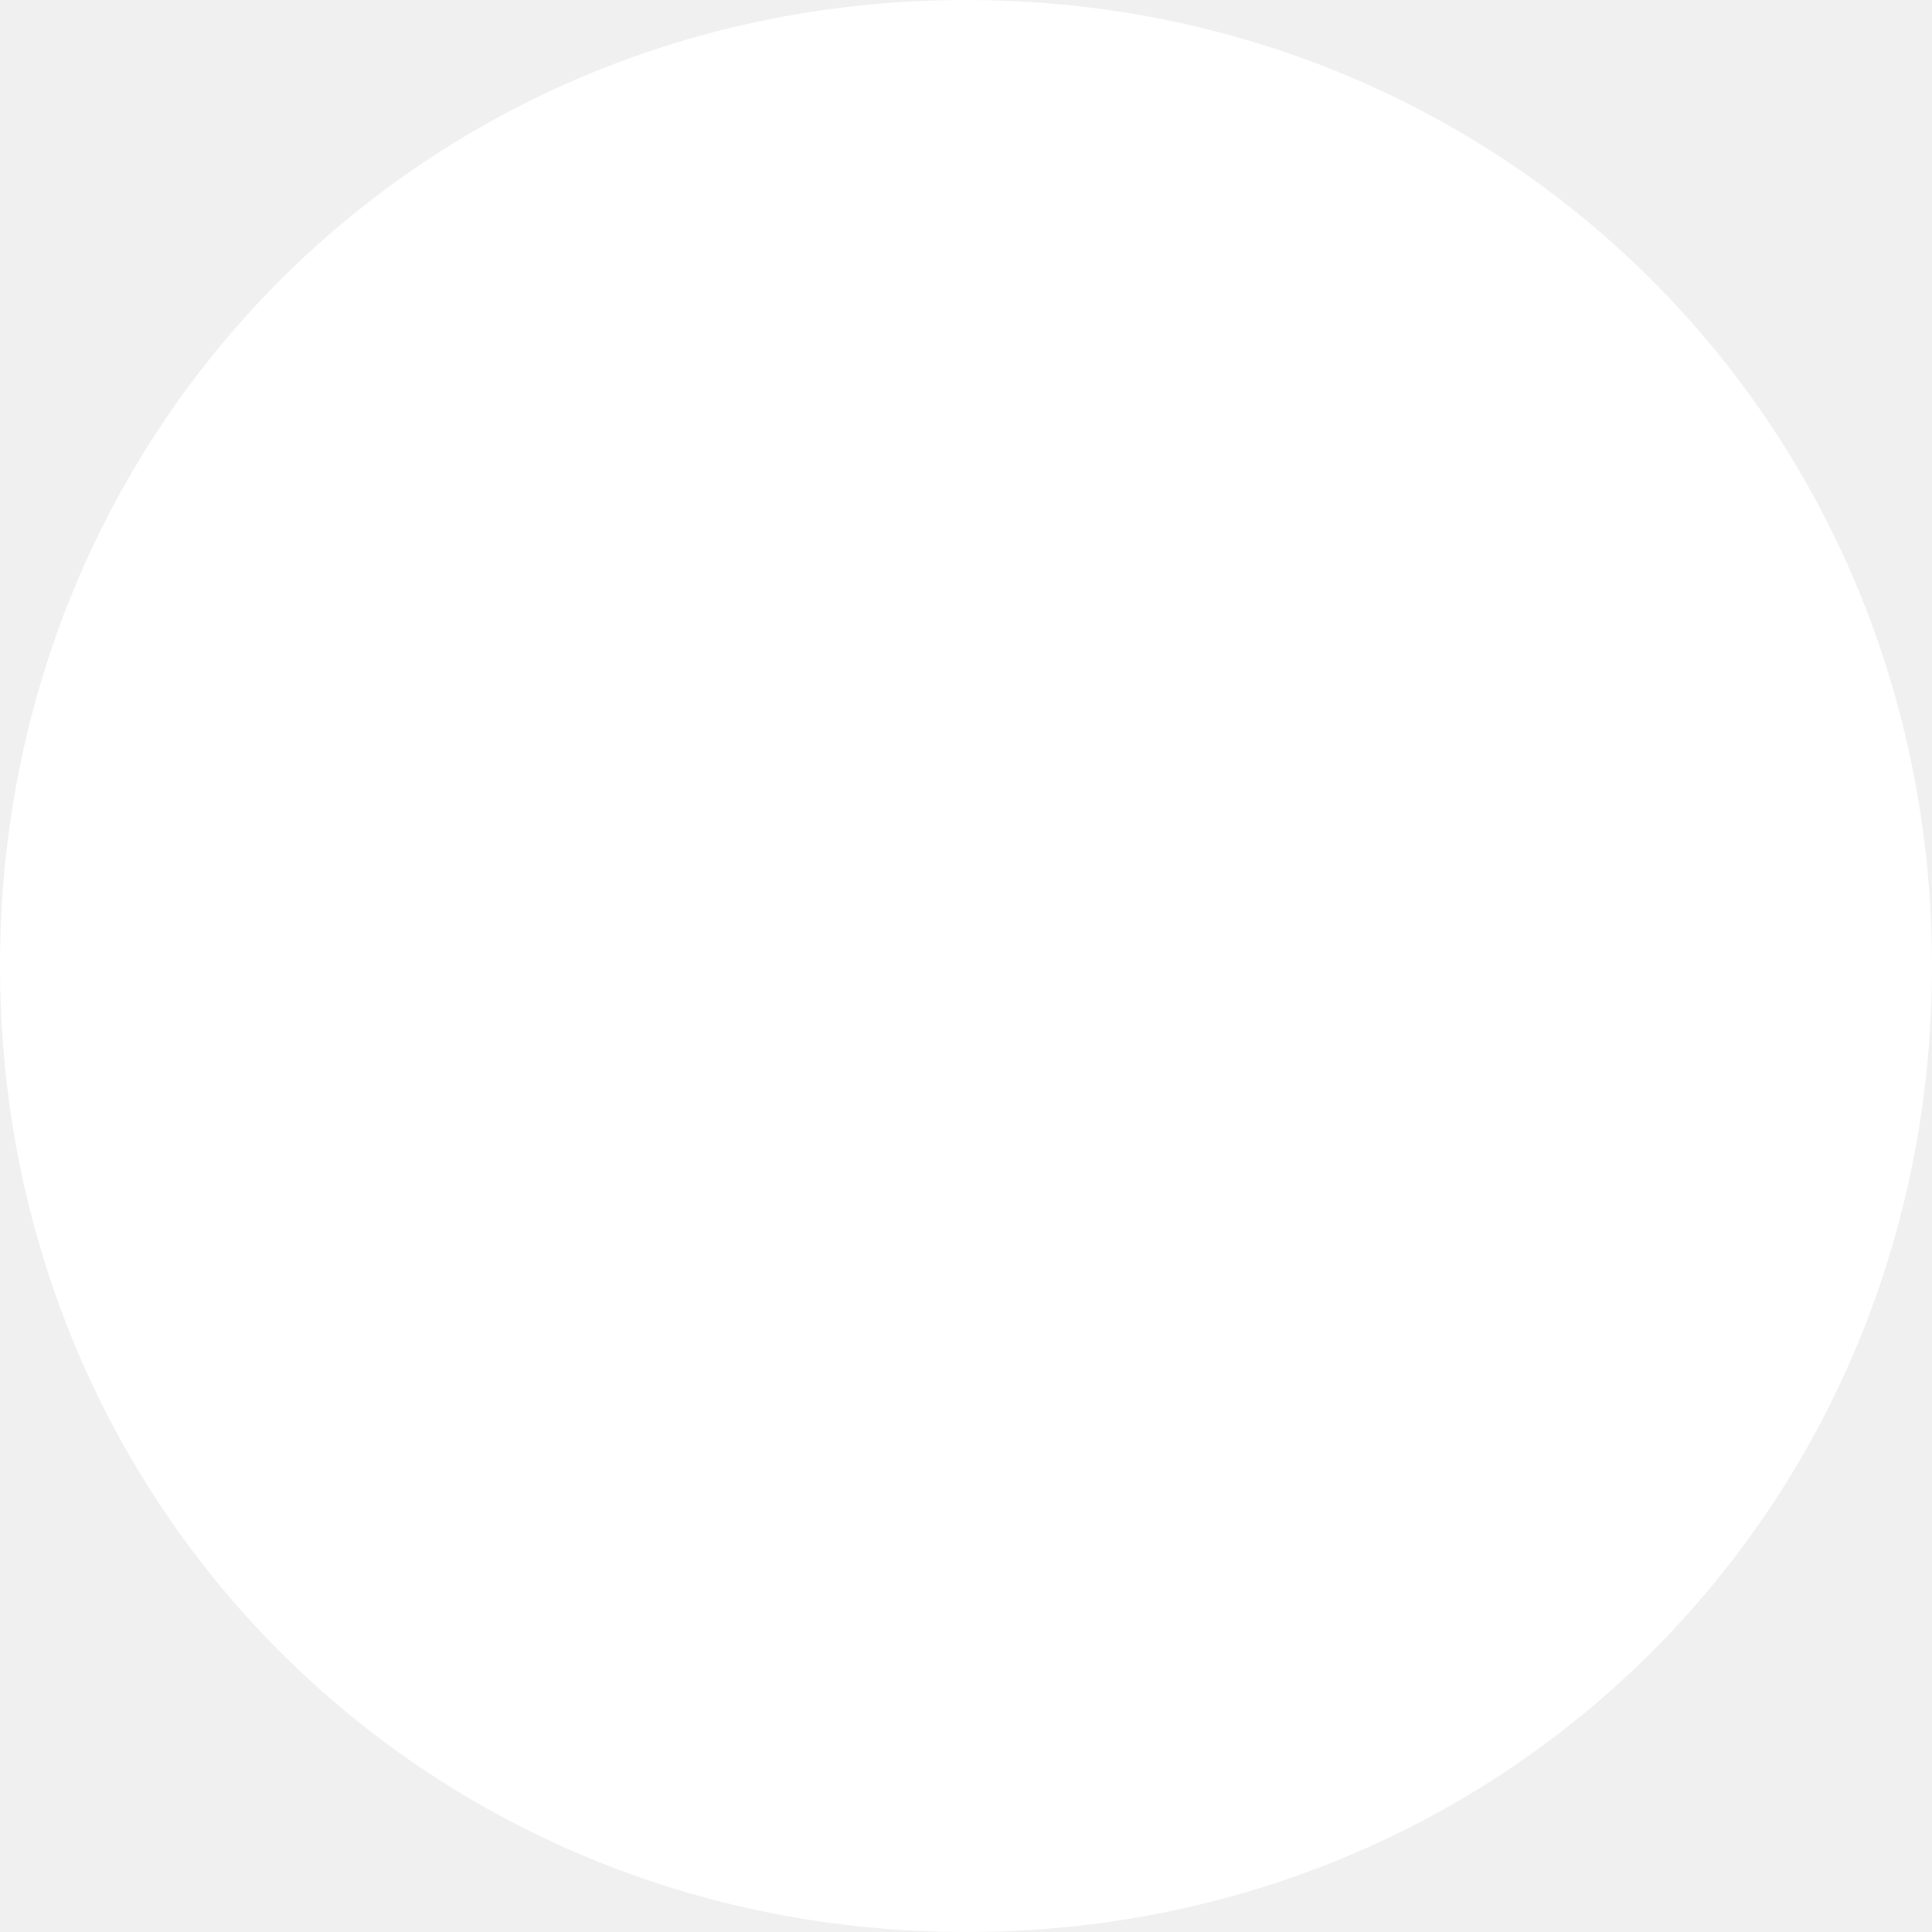
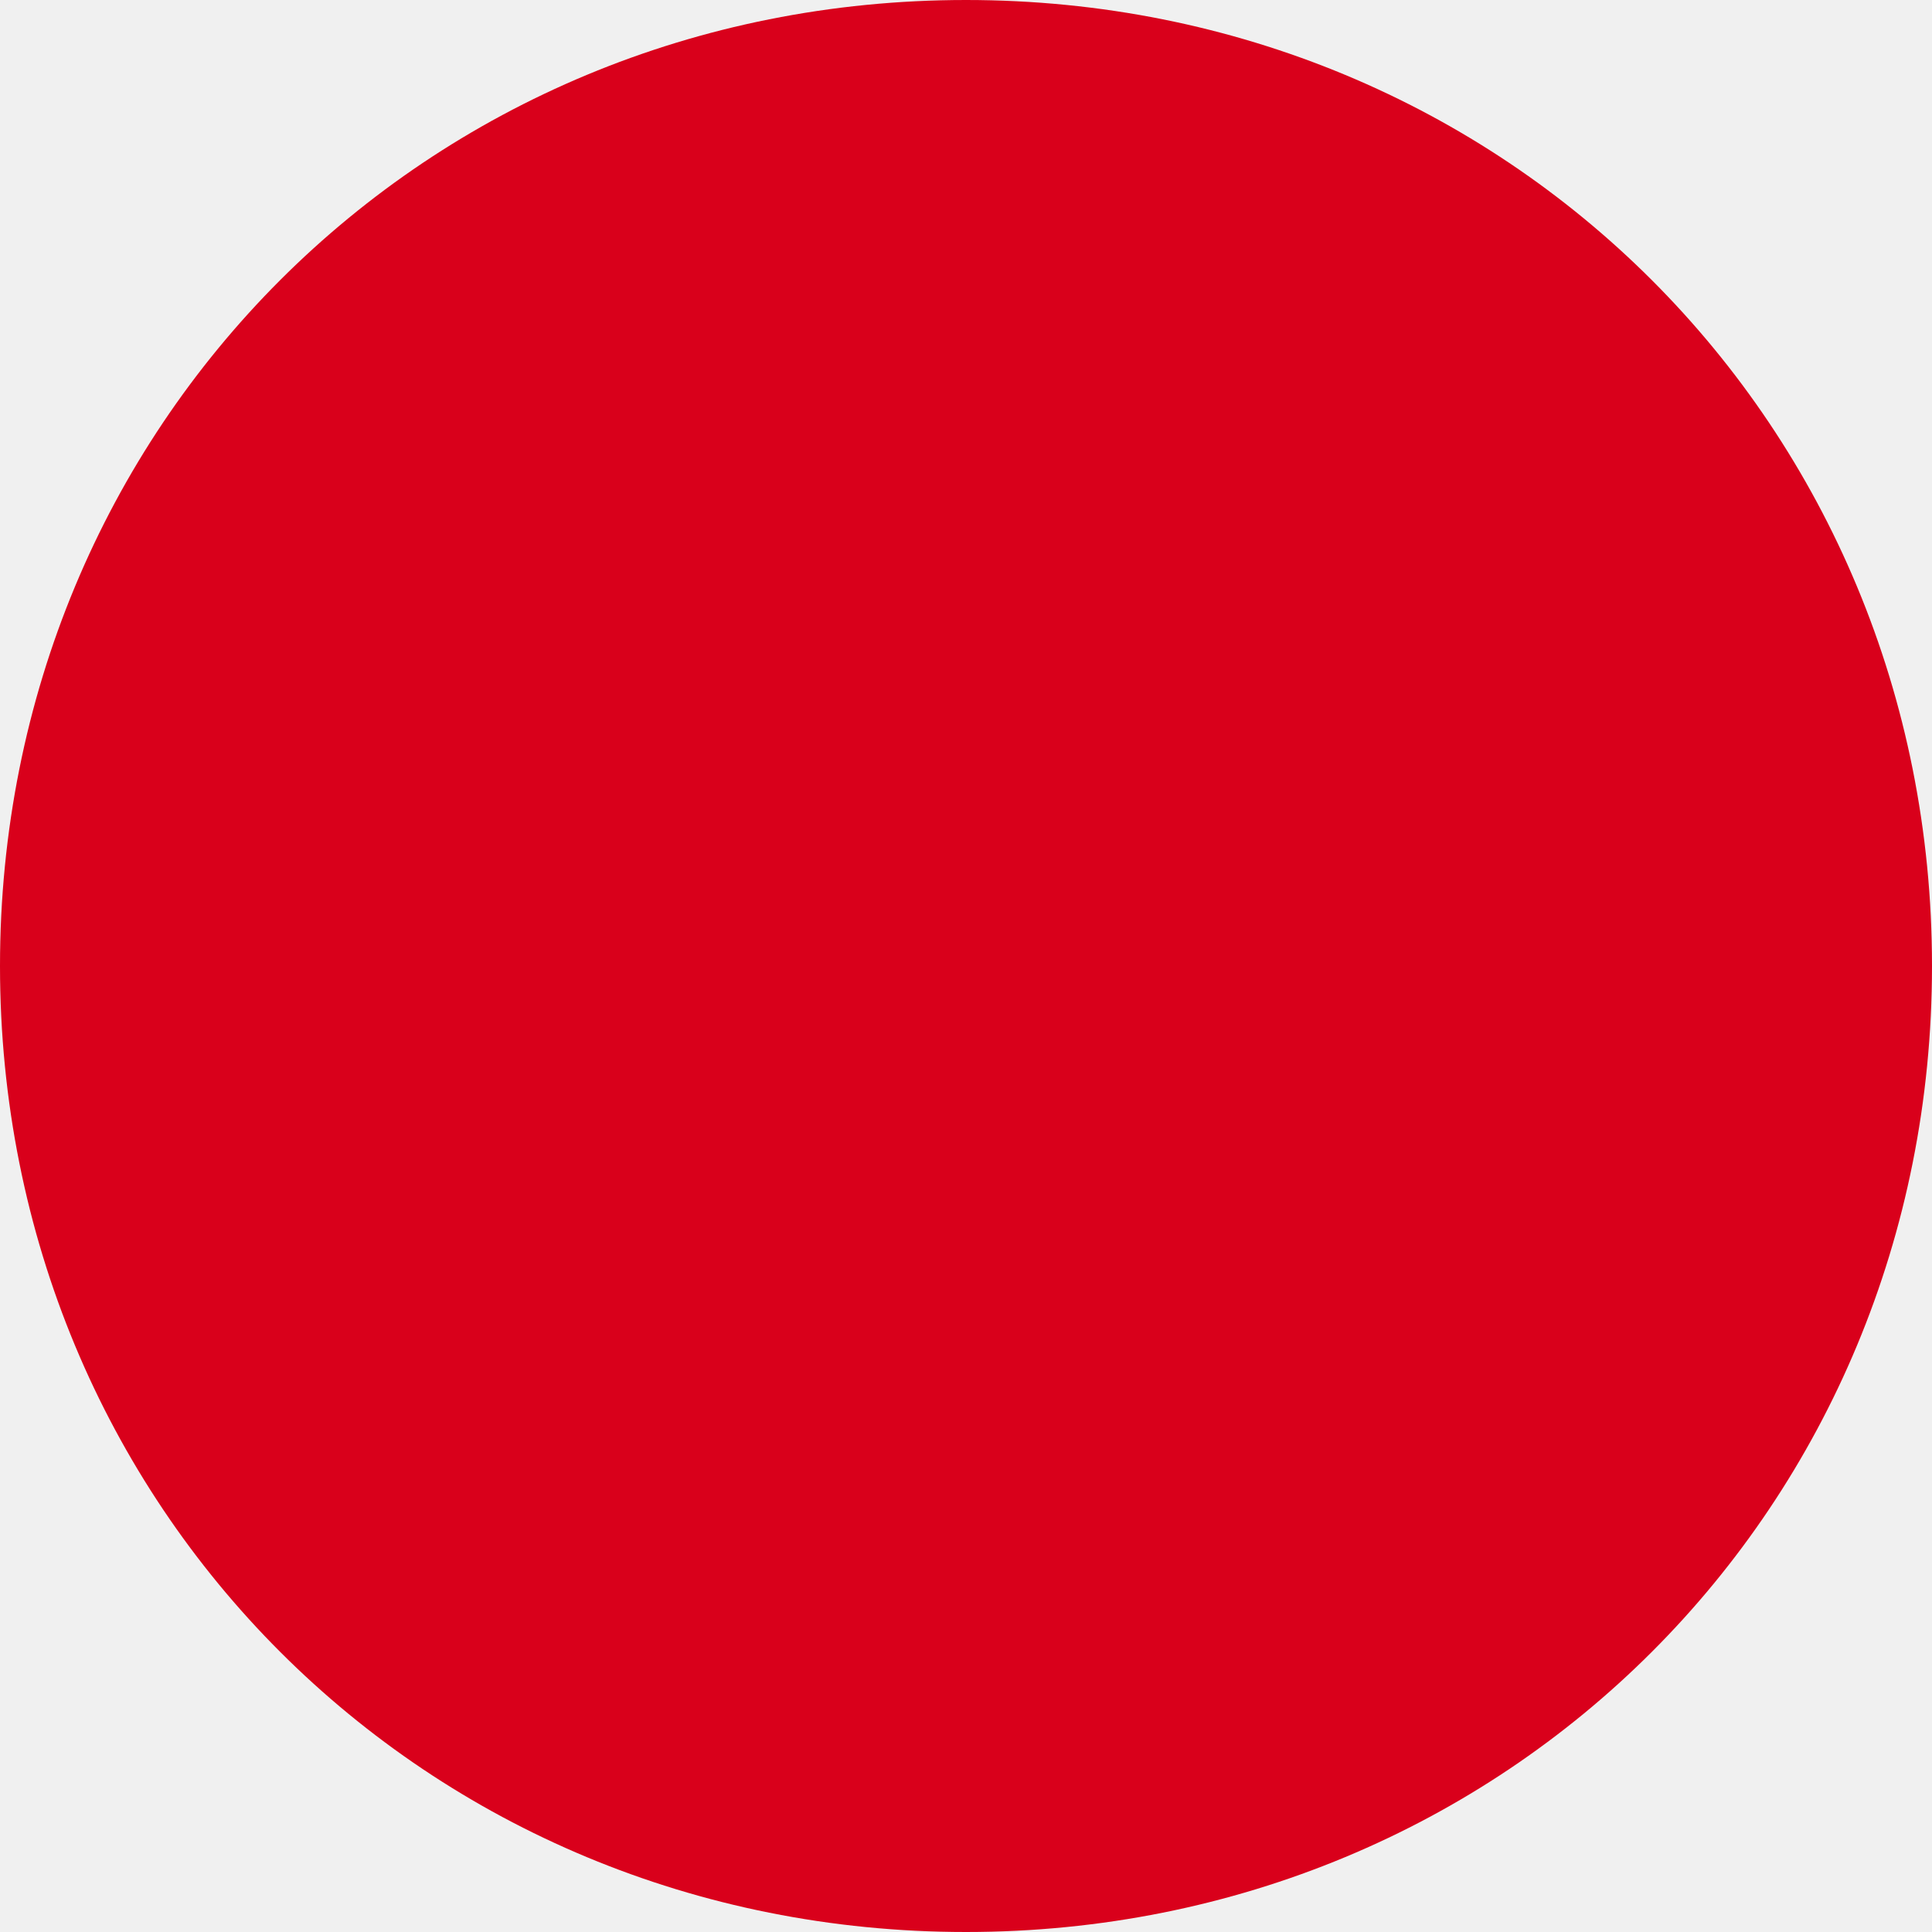
- <svg xmlns="http://www.w3.org/2000/svg" version="1.1" width="33px" height="33px">
-   <g transform="matrix(1 0 0 1 -447 -422 )">
-     <path d="M 463.5 422  C 472.74 422  480 429.26  480 438.5  C 480 447.74  472.74 455  463.5 455  C 454.26 455  447 447.74  447 438.5  C 447 429.26  454.26 422  463.5 422  Z " fill-rule="nonzero" fill="#ffffff" stroke="none" />
+ <svg xmlns="http://www.w3.org/2000/svg" version="1.1" width="30px" height="30px">
+   <g transform="matrix(1 0 0 1 -381 -464 )">
+     <path d="M 396 464  C 404.4 464  411 470.6  411 479  C 411 487.4  404.4 494  396 494  C 387.6 494  381 487.4  381 479  C 381 470.6  387.6 464  396 464  Z " fill-rule="nonzero" fill="#d9001b" stroke="none" />
  </g>
</svg>
